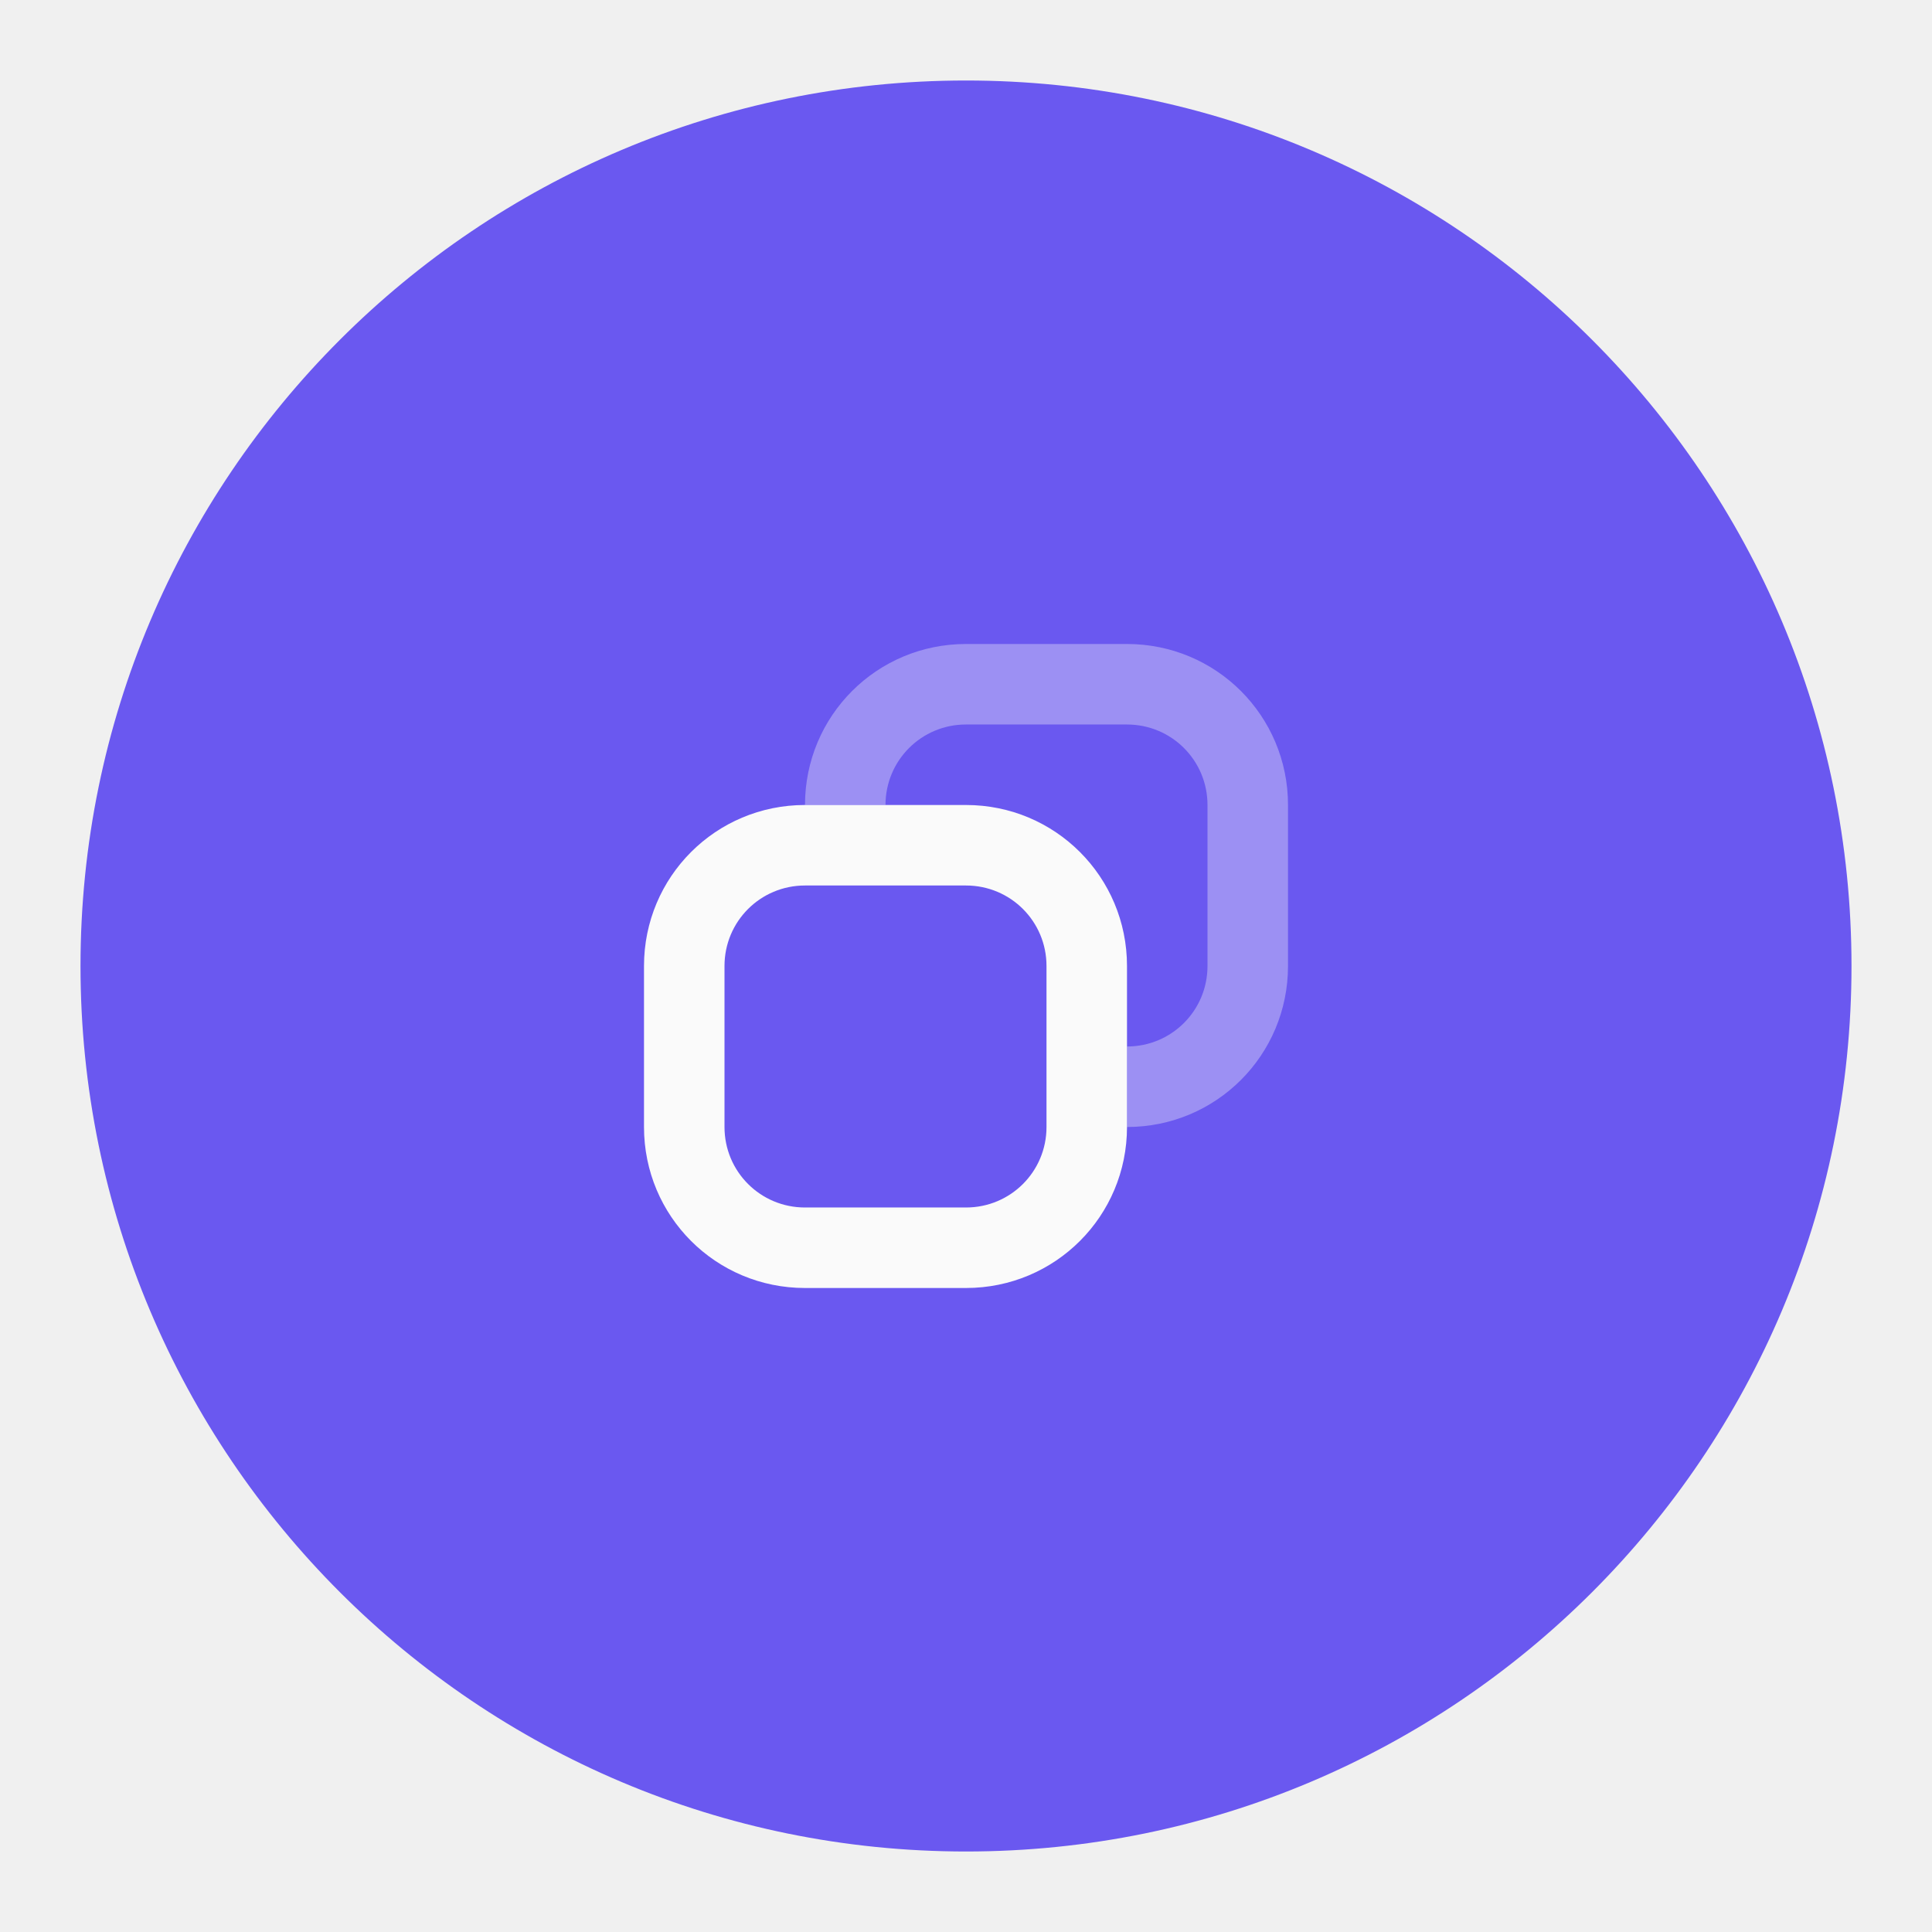
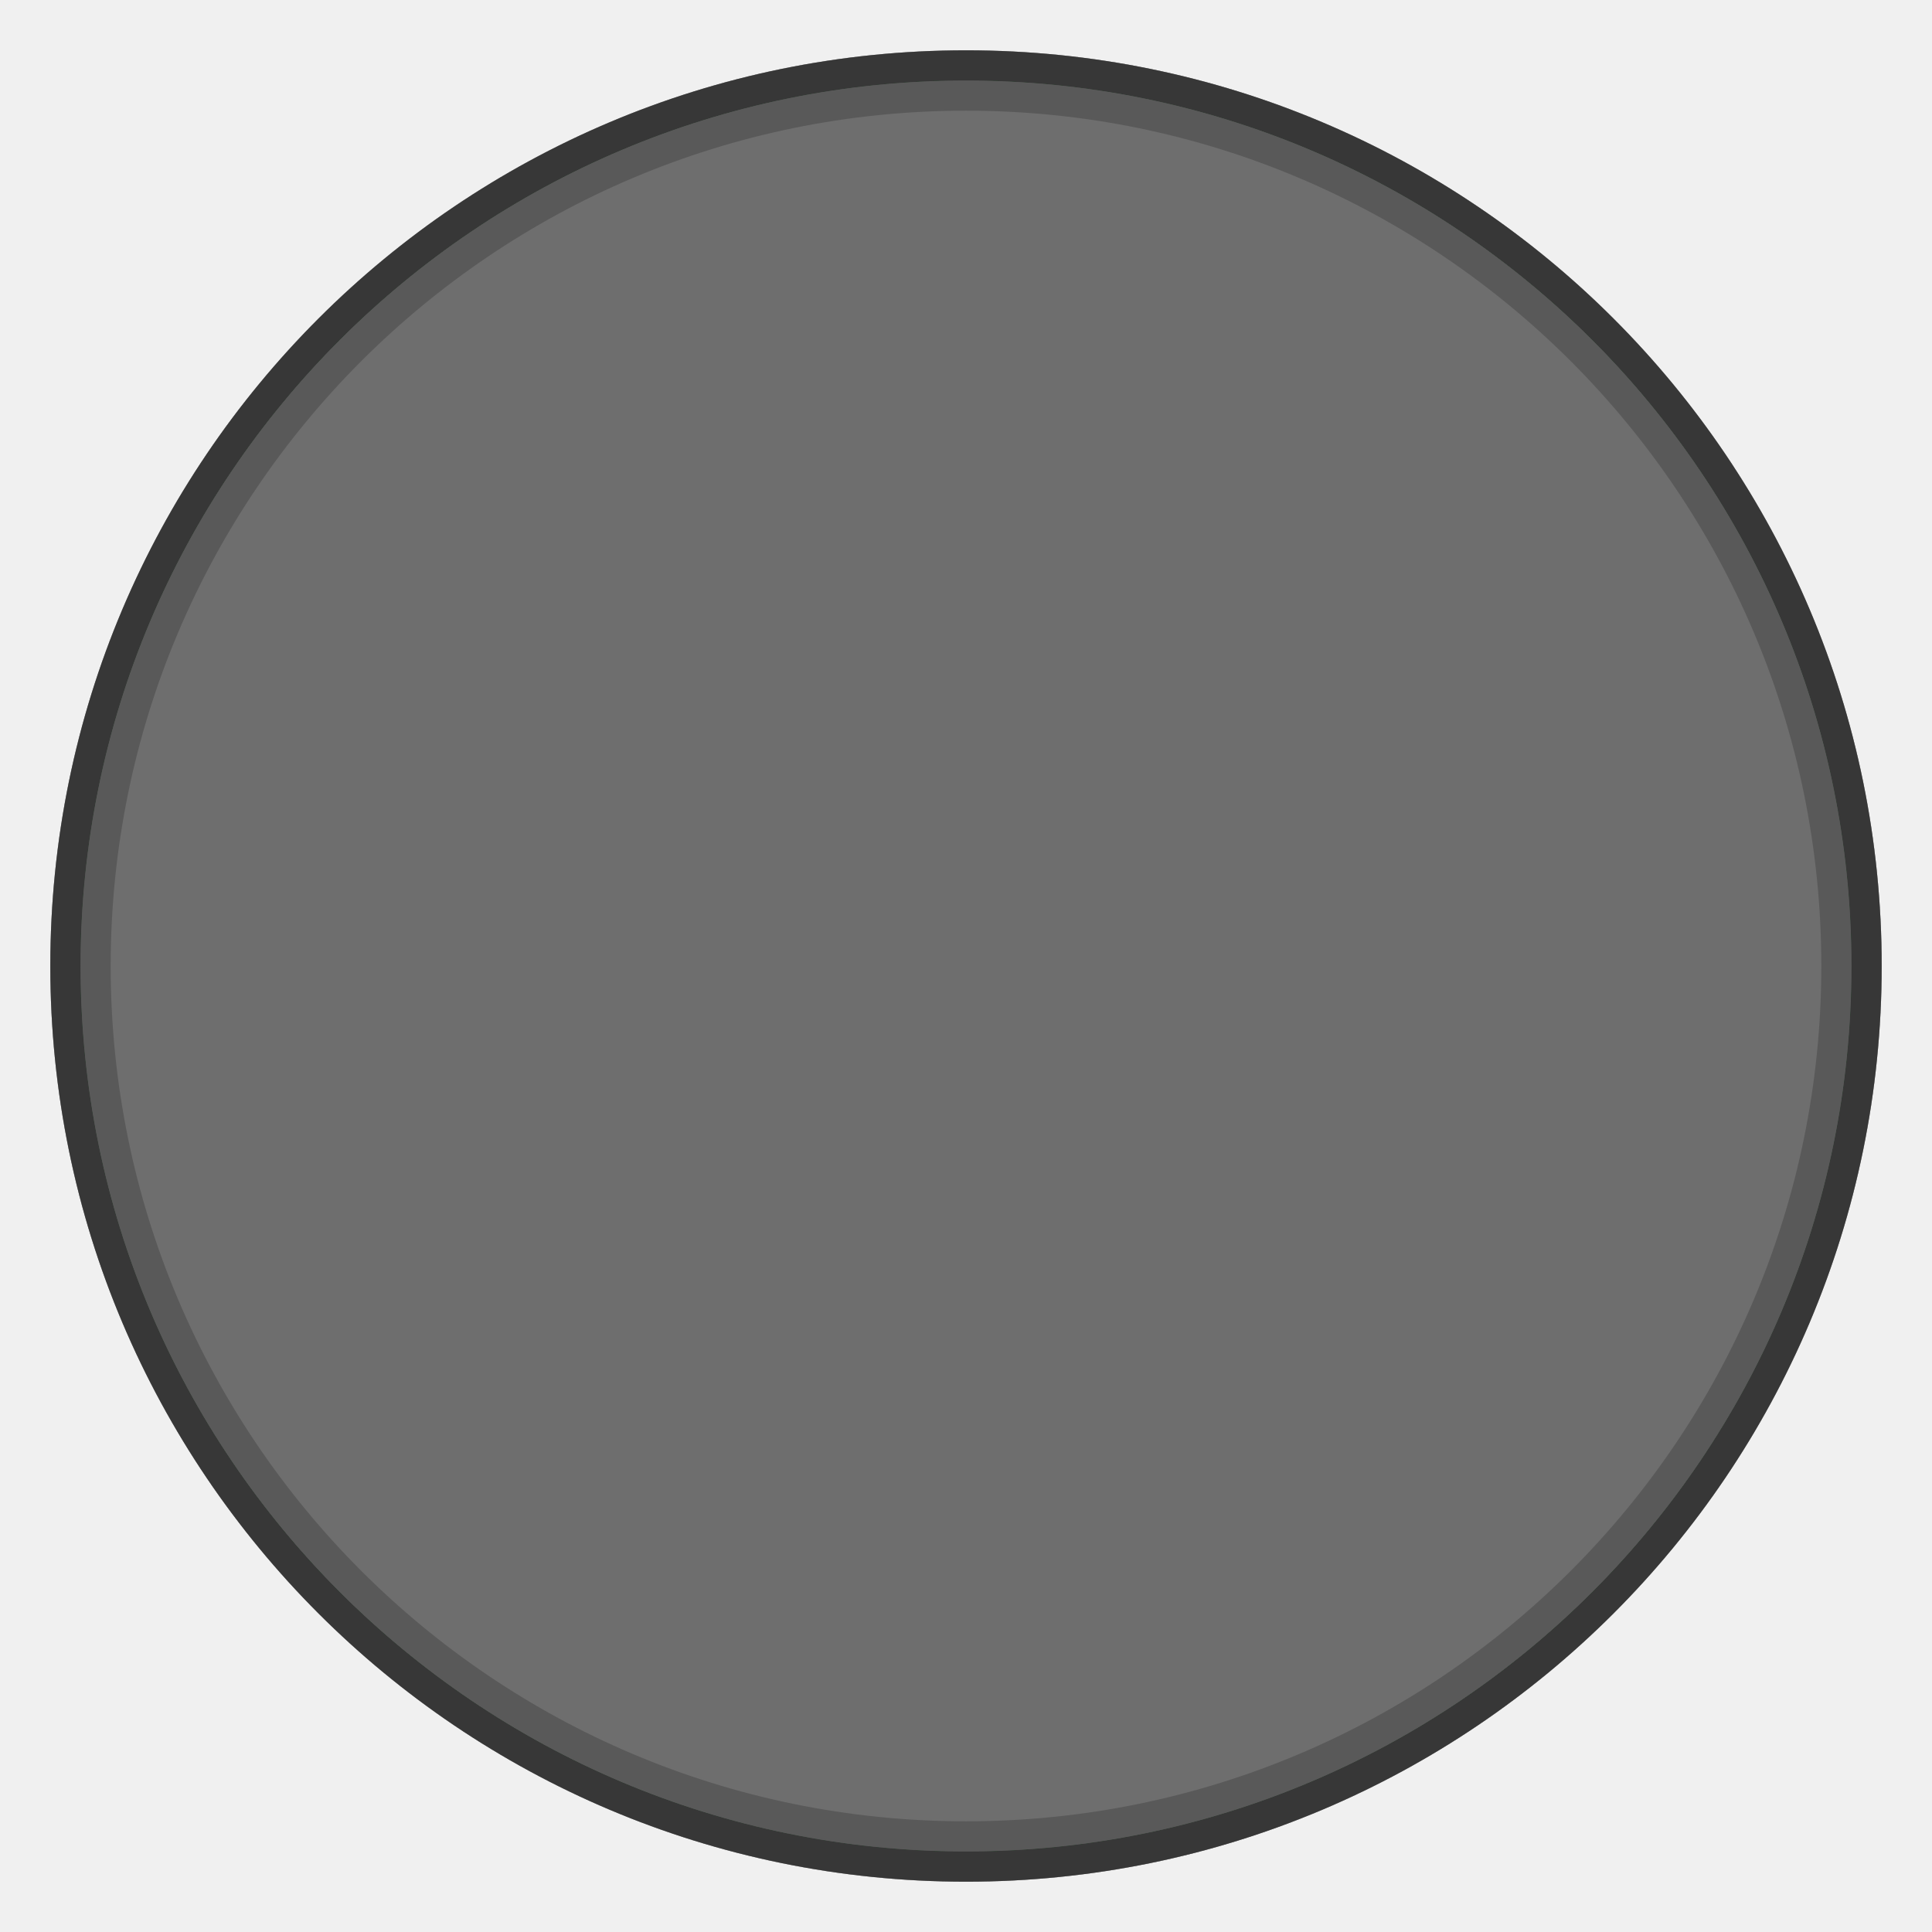
- <svg xmlns="http://www.w3.org/2000/svg" xmlns:xlink="http://www.w3.org/1999/xlink" width="24" height="24" id="svg4428" version="1.1">
-   <defs id="defs4430" />
-   <defs id="defs3">
-     <style id="current-color-scheme" type="text/css">.ColorScheme-Text {
-         color:#e0e0e0;
-         stop-color:#e0e0e0;
-       }
-       .ColorScheme-Background {
-         color:#2c2c2c;
-         stop-color:#2c2c2c;
-       }
-       .ColorScheme-HeaderBackground {
-         color:#242424;
-         stop-color:#242424;
-       }
-       .ColorScheme-Highlight {
-         color:#e0e0e0;
-         stop-color:#e0e0e0;
-       }</style>
-   </defs>
-   <g id="layer1" transform="translate(0,-1098.52)">
-     <use x="0" y="0" xlink:href="#inactive-center" id="deactivated-center" transform="translate(30,-1.0001)" width="100%" height="100%" />
-     <use height="100%" width="100%" transform="translate(58.92312,-1.0001)" id="deactivated-inactive-center" xlink:href="#inactive-center" y="0" x="0" />
-     <g id="active-center">
-       <circle style="opacity:0.06;fill:#ffffff;fill-opacity:1;stroke-width:11;stroke-linecap:round;stroke-linejoin:round;paint-order:stroke fill markers" id="circle1196" cx="-24" cy="1110.52" r="11" />
-       <path d="m -26,1108.52 c -1.108,0 -2,0.892 -2,2 v 2 c 0,1.108 0.892,2 2,2 h 2 c 1.108,0 2,-0.892 2,-2 v -2 c 0,-1.108 -0.892,-2 -2,-2 z m 0,1 h 2 c 0.554,0 1,0.446 1,1 v 2 c 0,0.554 -0.446,1 -1,1 h -2 c -0.554,0 -1,-0.446 -1,-1 v -2 c 0,-0.554 0.446,-1 1,-1 z" style="opacity:0.65;fill:#ffffff;paint-order:stroke fill markers" id="path1600" />
-       <path d="m -24,1106.52 c -1.108,0 -2,0.892 -2,2 h 1 c 0,-0.554 0.446,-1 1,-1 h 2 c 0.554,0 1,0.446 1,1 v 2 c 0,0.554 -0.446,1 -1,1 v 1 c 1.108,0 2,-0.892 2,-2 v -2 c 0,-1.108 -0.892,-2 -2,-2 z" style="opacity:0.35;fill:#ffffff;paint-order:stroke fill markers" id="path1602" />
-     </g>
-     <g id="hover-center">
-       <circle style="fill:#6a58f0;fill-opacity:1;stroke-width:11;stroke-linecap:round;stroke-linejoin:round;paint-order:stroke fill markers" id="circle1200" cx="12" cy="1110.52" r="11" />
-       <path d="m 10,1108.52 c -1.108,0 -2,0.892 -2,2 v 2 c 0,1.108 0.892,2 2,2 h 2 c 1.108,0 2,-0.892 2,-2 v -2 c 0,-1.108 -0.892,-2 -2,-2 z m 0,1 h 2 c 0.554,0 1,0.446 1,1 v 2 c 0,0.554 -0.446,1 -1,1 h -2 c -0.554,0 -1,-0.446 -1,-1 v -2 c 0,-0.554 0.446,-1 1,-1 z" style="fill:#fafafa;paint-order:stroke fill markers" id="path2896-2" />
-       <path d="m 12,1106.52 c -1.108,0 -2,0.892 -2,2 h 1 c 0,-0.554 0.446,-1 1,-1 h 2 c 0.554,0 1,0.446 1,1 v 2 c 0,0.554 -0.446,1 -1,1 v 1 c 1.108,0 2,-0.892 2,-2 v -2 c 0,-1.108 -0.892,-2 -2,-2 z" style="opacity:0.35;fill:#fafafa;paint-order:stroke fill markers" id="path2898-9" />
-     </g>
-     <g id="pressed-center">
-       <circle style="fill:#6a58f0;fill-opacity:1;stroke-width:11;stroke-linecap:round;stroke-linejoin:round;paint-order:stroke fill markers" id="circle1204" cx="51" cy="1109.52" r="11" />
-       <circle style="opacity:0.15;fill:#000000;fill-opacity:1;stroke-width:11;stroke-linecap:round;stroke-linejoin:round;paint-order:stroke fill markers" id="circle1206" cx="51" cy="1109.52" r="11" />
-       <g id="g2938-2" transform="translate(43,1101.52)" style="fill:#fafafa">
-         <path d="M 6,6 C 4.892,6 4,6.892 4,8 v 2 c 0,1.108 0.892,2 2,2 h 2 c 1.108,0 2,-0.892 2,-2 V 8 C 10,6.892 9.108,6 8,6 Z m 0,1 h 2 c 0.554,0 1,0.446 1,1 v 2 c 0,0.554 -0.446,1 -1,1 H 6 C 5.446,11 5,10.554 5,10 V 8 C 5,7.446 5.446,7 6,7 Z" style="fill:#fafafa;paint-order:stroke fill markers" id="path2934-7" />
-         <path d="M 8,4 C 6.892,4 6,4.892 6,6 H 7 C 7,5.446 7.446,5 8,5 h 2 c 0.554,0 1,0.446 1,1 v 2 c 0,0.554 -0.446,1 -1,1 v 1 c 1.108,0 2,-0.892 2,-2 V 6 C 12,4.892 11.108,4 10,4 Z" style="opacity:0.35;fill:#fafafa;paint-order:stroke fill markers" id="path2936-0" />
-       </g>
-     </g>
-     <g id="inactive-center" style="opacity:0.5">
-       <circle style="opacity:0.06;fill:#ffffff;fill-opacity:1;stroke-width:11;stroke-linecap:round;stroke-linejoin:round;paint-order:stroke fill markers" id="circle9079" cx="86" cy="1110.52" r="11" />
-       <path d="m 84,1108.52 c -1.108,0 -2,0.892 -2,2 v 2 c 0,1.108 0.892,2 2,2 h 2 c 1.108,0 2,-0.892 2,-2 v -2 c 0,-1.108 -0.892,-2 -2,-2 z m 0,1 h 2 c 0.554,0 1,0.446 1,1 v 2 c 0,0.554 -0.446,1 -1,1 h -2 c -0.554,0 -1,-0.446 -1,-1 v -2 c 0,-0.554 0.446,-1 1,-1 z" style="opacity:0.65;fill:#ffffff;paint-order:stroke fill markers" id="path9081" />
-       <path d="m 86,1106.52 c -1.108,0 -2,0.892 -2,2 h 1 c 0,-0.554 0.446,-1 1,-1 h 2 c 0.554,0 1,0.446 1,1 v 2 c 0,0.554 -0.446,1 -1,1 v 1 c 1.108,0 2,-0.892 2,-2 v -2 c 0,-1.108 -0.892,-2 -2,-2 z" style="opacity:0.35;fill:#ffffff;paint-order:stroke fill markers" id="path9083" />
-     </g>
-     <g id="hover-inactive-center">
-       <circle style="opacity:0.15;fill:#ffffff;fill-opacity:1;stroke-width:11;stroke-linecap:round;stroke-linejoin:round;paint-order:stroke fill markers" id="circle9097" cx="-24" cy="1145.52" r="11" />
-       <path d="m -26,1143.52 c -1.108,0 -2,0.892 -2,2 v 2 c 0,1.108 0.892,2 2,2 h 2 c 1.108,0 2,-0.892 2,-2 v -2 c 0,-1.108 -0.892,-2 -2,-2 z m 0,1 h 2 c 0.554,0 1,0.446 1,1 v 2 c 0,0.554 -0.446,1 -1,1 h -2 c -0.554,0 -1,-0.446 -1,-1 v -2 c 0,-0.554 0.446,-1 1,-1 z" style="opacity:1;fill:#ffffff;paint-order:stroke fill markers" id="path9099" />
-       <path d="m -24,1141.52 c -1.108,0 -2,0.892 -2,2 h 1 c 0,-0.554 0.446,-1 1,-1 h 2 c 0.554,0 1,0.446 1,1 v 2 c 0,0.554 -0.446,1 -1,1 v 1 c 1.108,0 2,-0.892 2,-2 v -2 c 0,-1.108 -0.892,-2 -2,-2 z" style="opacity:0.5;fill:#ffffff;paint-order:stroke fill markers" id="path9101" />
-     </g>
+ <svg xmlns="http://www.w3.org/2000/svg" width="24" height="24" version="1.1">
+   <g id="active-center">
+     <circle cx="12" cy="12" r="11" fill="#28C840" stroke="#00000030" stroke-width="0.75" />
+   </g>
+   <g id="hover-center">
+     <circle cx="12" cy="12" r="11" fill="#28C840" stroke="#00000030" stroke-width="0.75" />
+     <rect x="8.6" y="8.6" width="6.8" height="6.8" fill="none" stroke="#FFFFFF" stroke-width="1.3" />
+     <rect x="10.2" y="10.2" width="6.8" height="6.8" fill="#28C840" stroke="#FFFFFF" stroke-width="1.3" />
+   </g>
+   <g id="pressed-center">
+     <circle cx="12" cy="12" r="11" fill="#1BA232" stroke="#00000030" stroke-width="0.75" />
+     <rect x="8.6" y="8.6" width="6.8" height="6.8" fill="none" stroke="#FFFFFF" stroke-width="1.3" />
+     <rect x="10.2" y="10.2" width="6.8" height="6.8" fill="#28C840" stroke="#FFFFFF" stroke-width="1.3" />
+   </g>
+   <g id="inactive-center">
+     <circle cx="12" cy="12" r="11" fill="#6E6E6E" stroke="#00000030" stroke-width="0.75" />
+   </g>
+   <g id="hover-inactive-center">
+     <circle cx="12" cy="12" r="11" fill="#6E6E6E" stroke="#00000030" stroke-width="0.75" />
+     <rect x="8.6" y="8.6" width="6.8" height="6.8" fill="none" stroke="#AAAAAA" stroke-width="1.3" />
+     <rect x="10.2" y="10.2" width="6.8" height="6.8" fill="#6E6E6E" stroke="#AAAAAA" stroke-width="1.3" />
+   </g>
+   <g id="deactivated-center">
+     <circle cx="12" cy="12" r="11" fill="#6E6E6E" stroke="#00000030" stroke-width="0.75" />
+   </g>
+   <g id="deactivated-inactive-center">
+     <circle cx="12" cy="12" r="11" fill="#6E6E6E" stroke="#00000030" stroke-width="0.75" />
  </g>
</svg>
